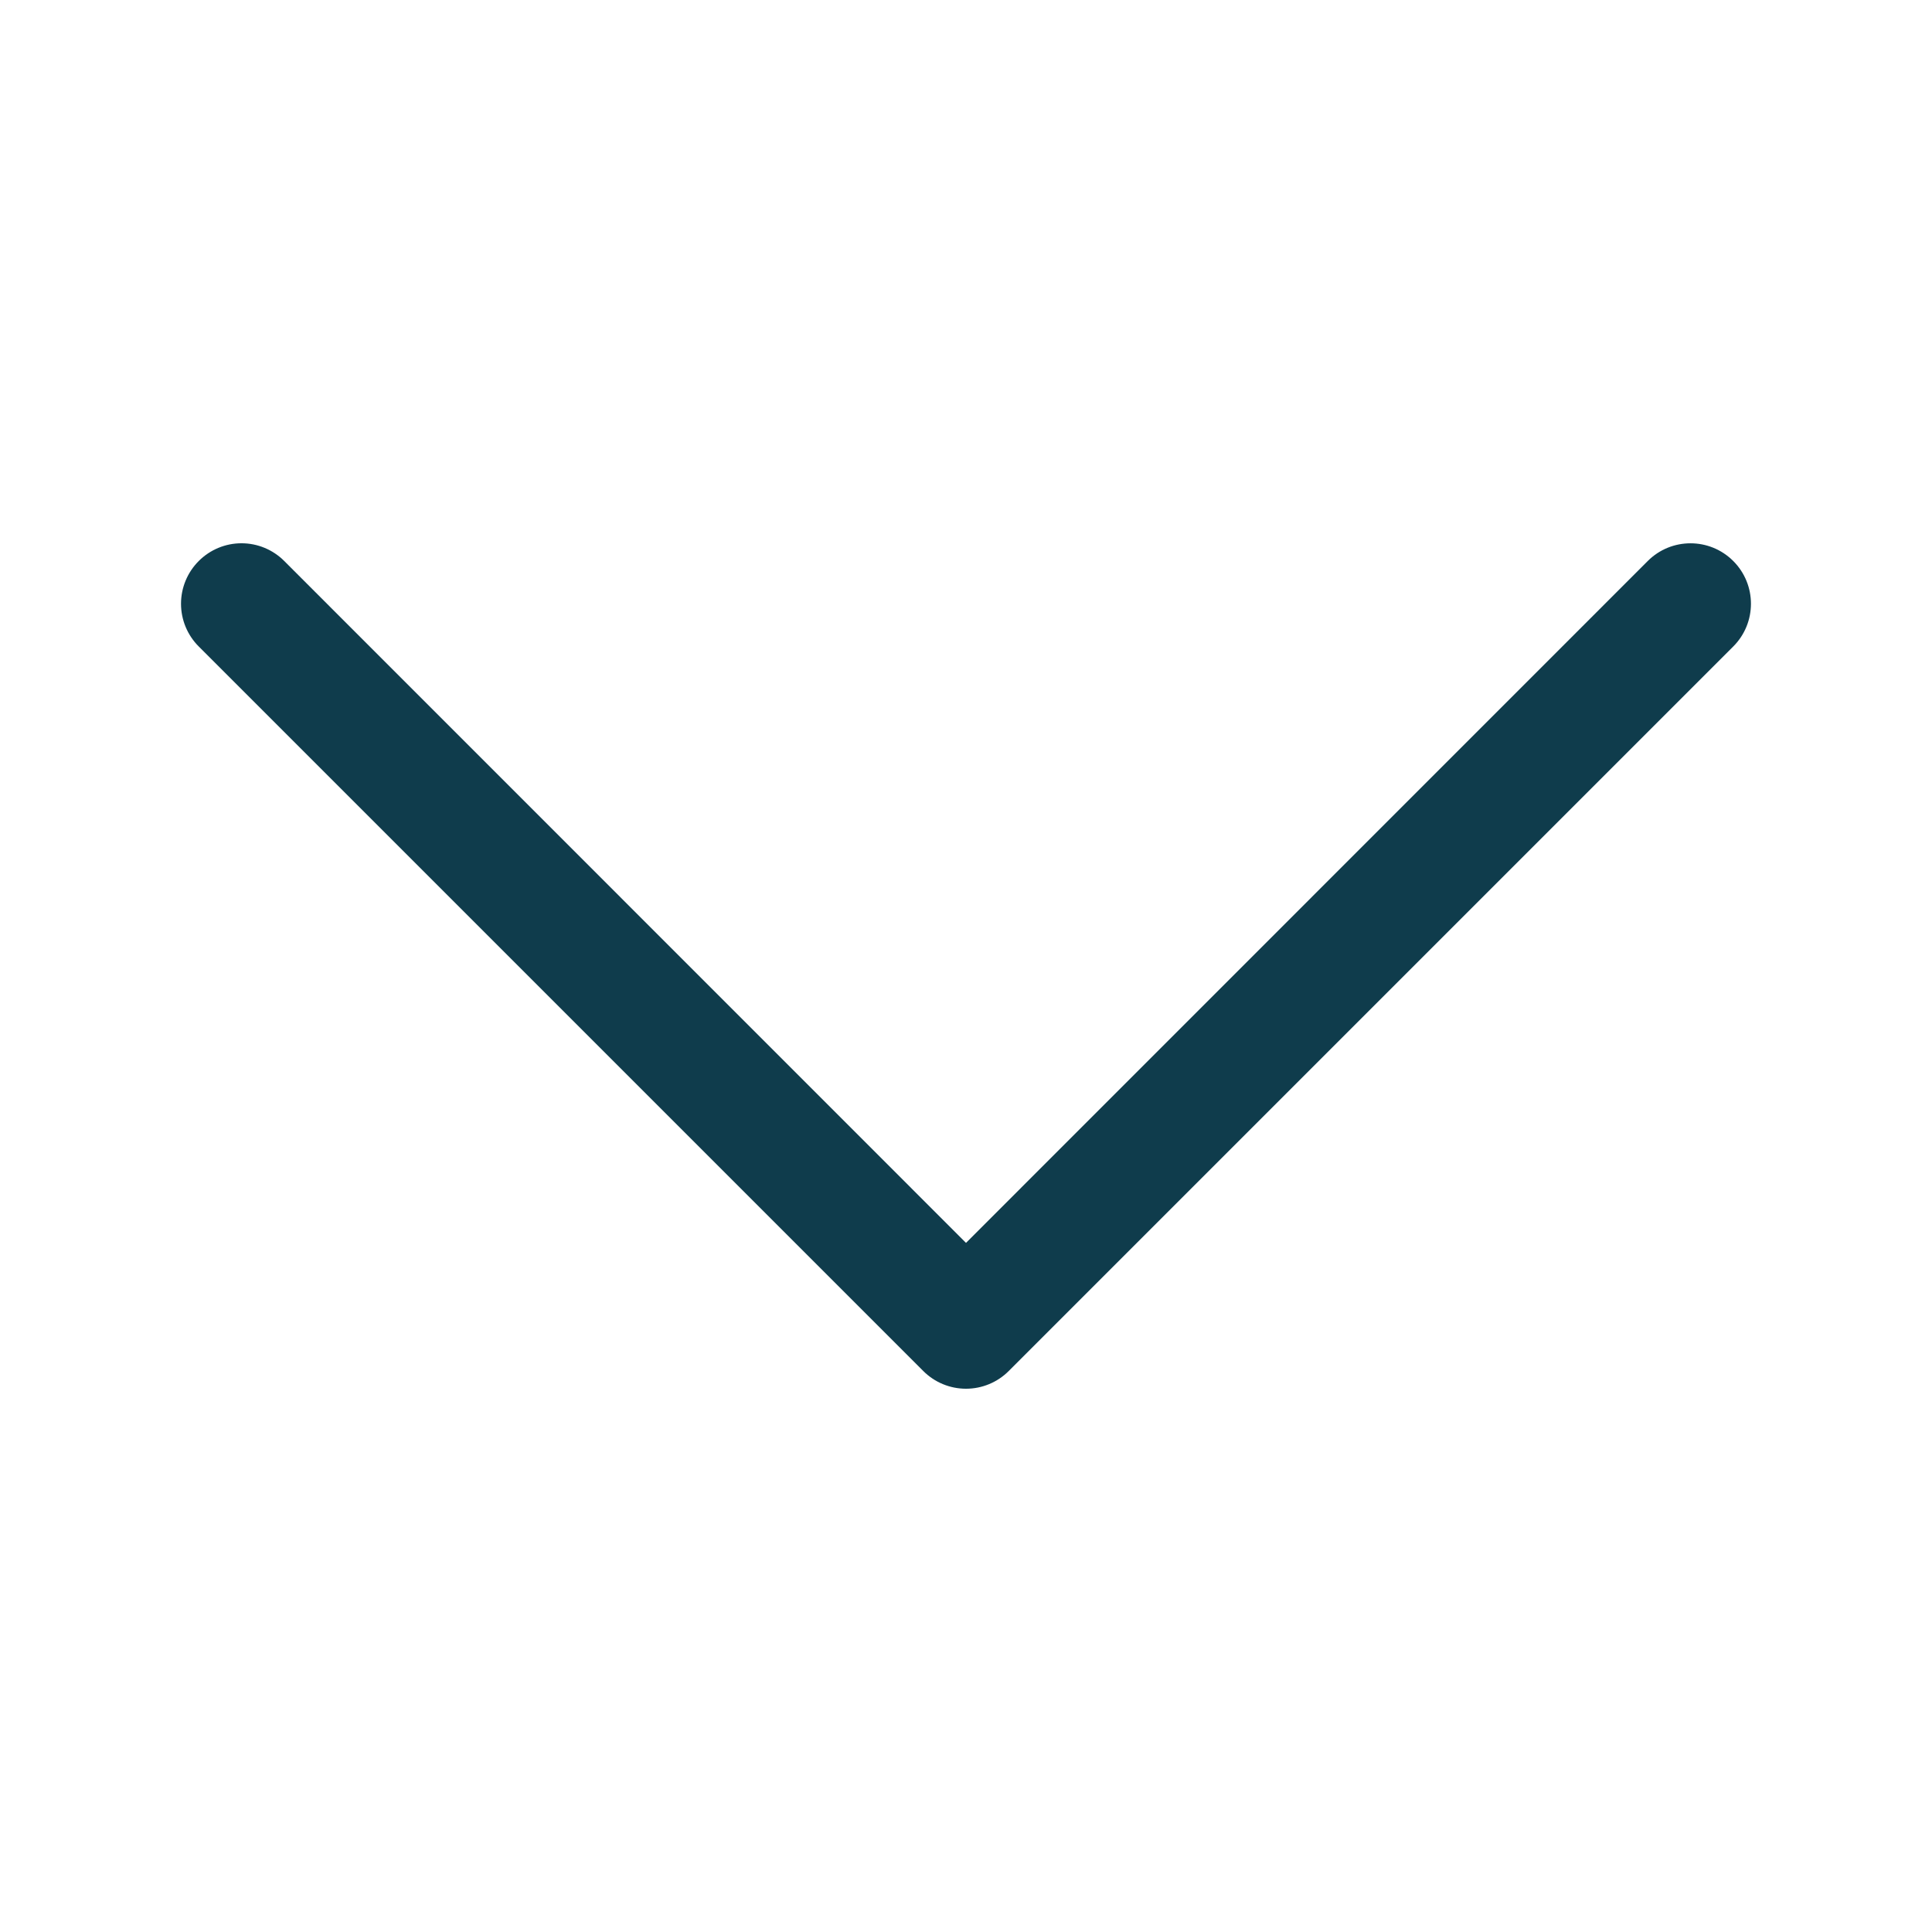
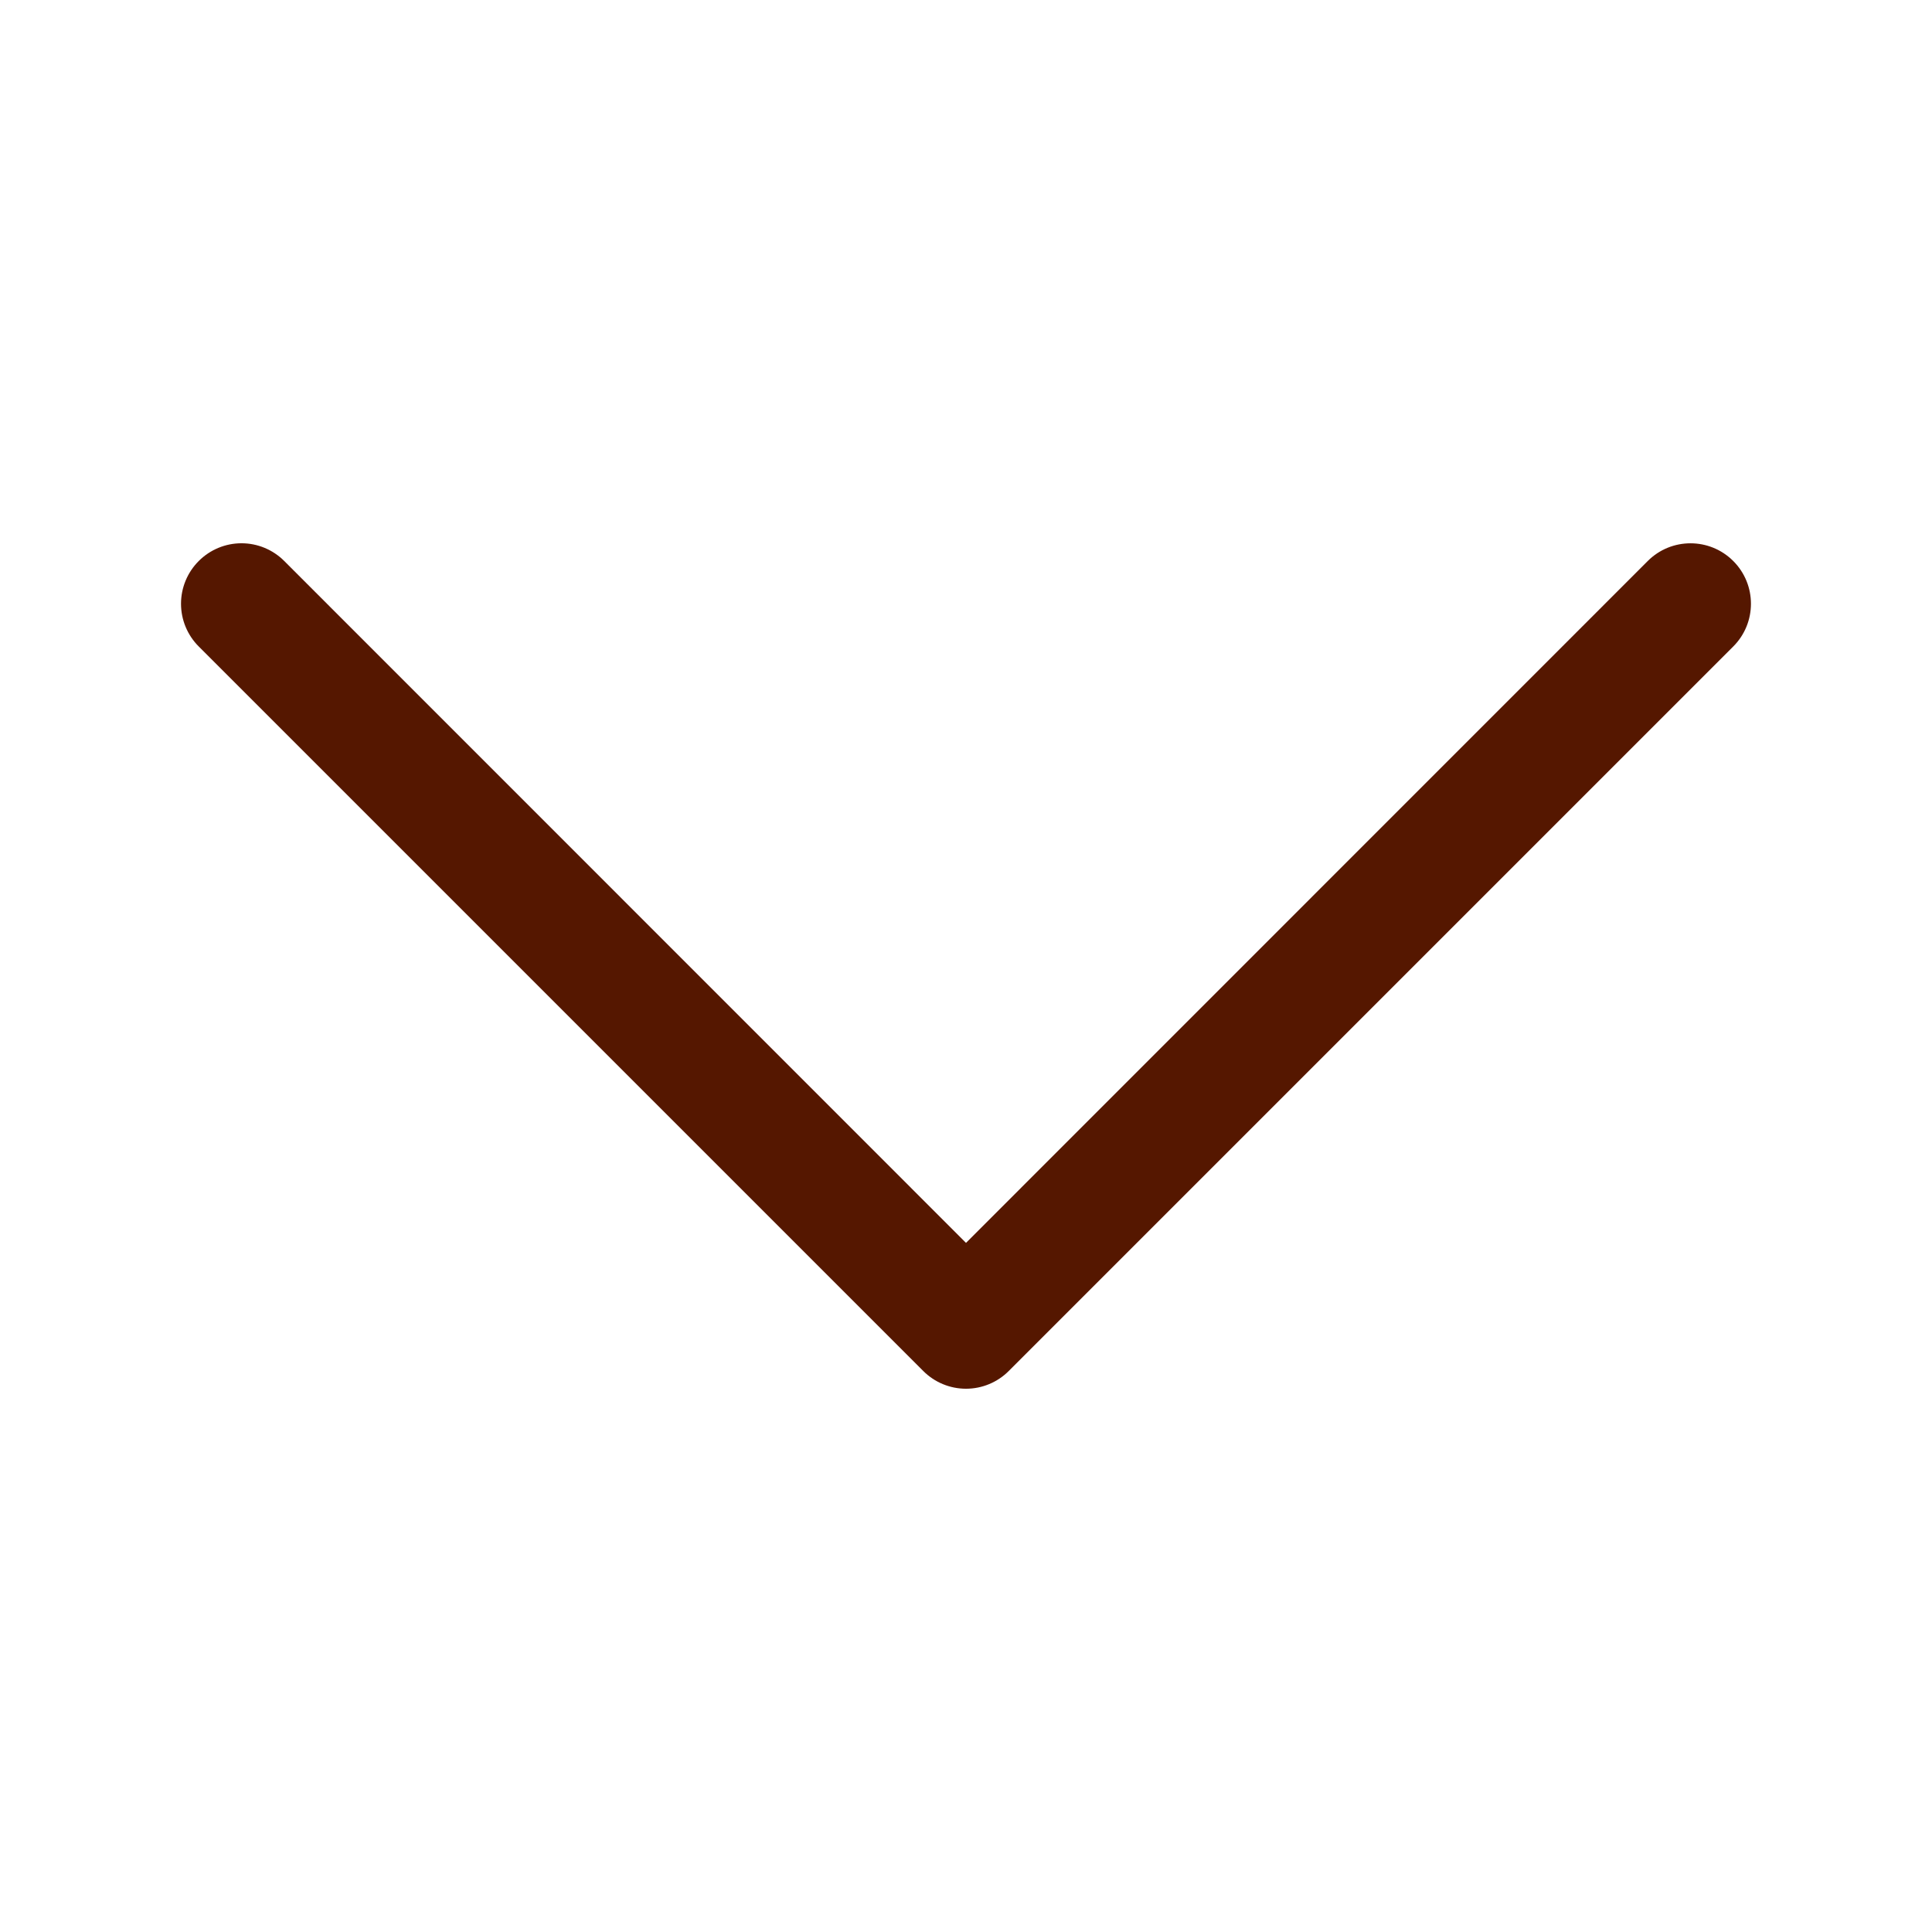
- <svg xmlns="http://www.w3.org/2000/svg" viewBox="0 0 16 16" fill="#0f3c4c">
+ <svg xmlns="http://www.w3.org/2000/svg" viewBox="0 0 16 16" fill="#551700">
  <path fill-rule="evenodd" d="M1.646 4.646a.5.5 0 0 1 .708 0L8 10.293l5.646-5.647a.5.5 0 0 1 .708.708l-6 6a.5.5 0 0 1-.708 0l-6-6a.5.5 0 0 1 0-.708z" />
</svg>
